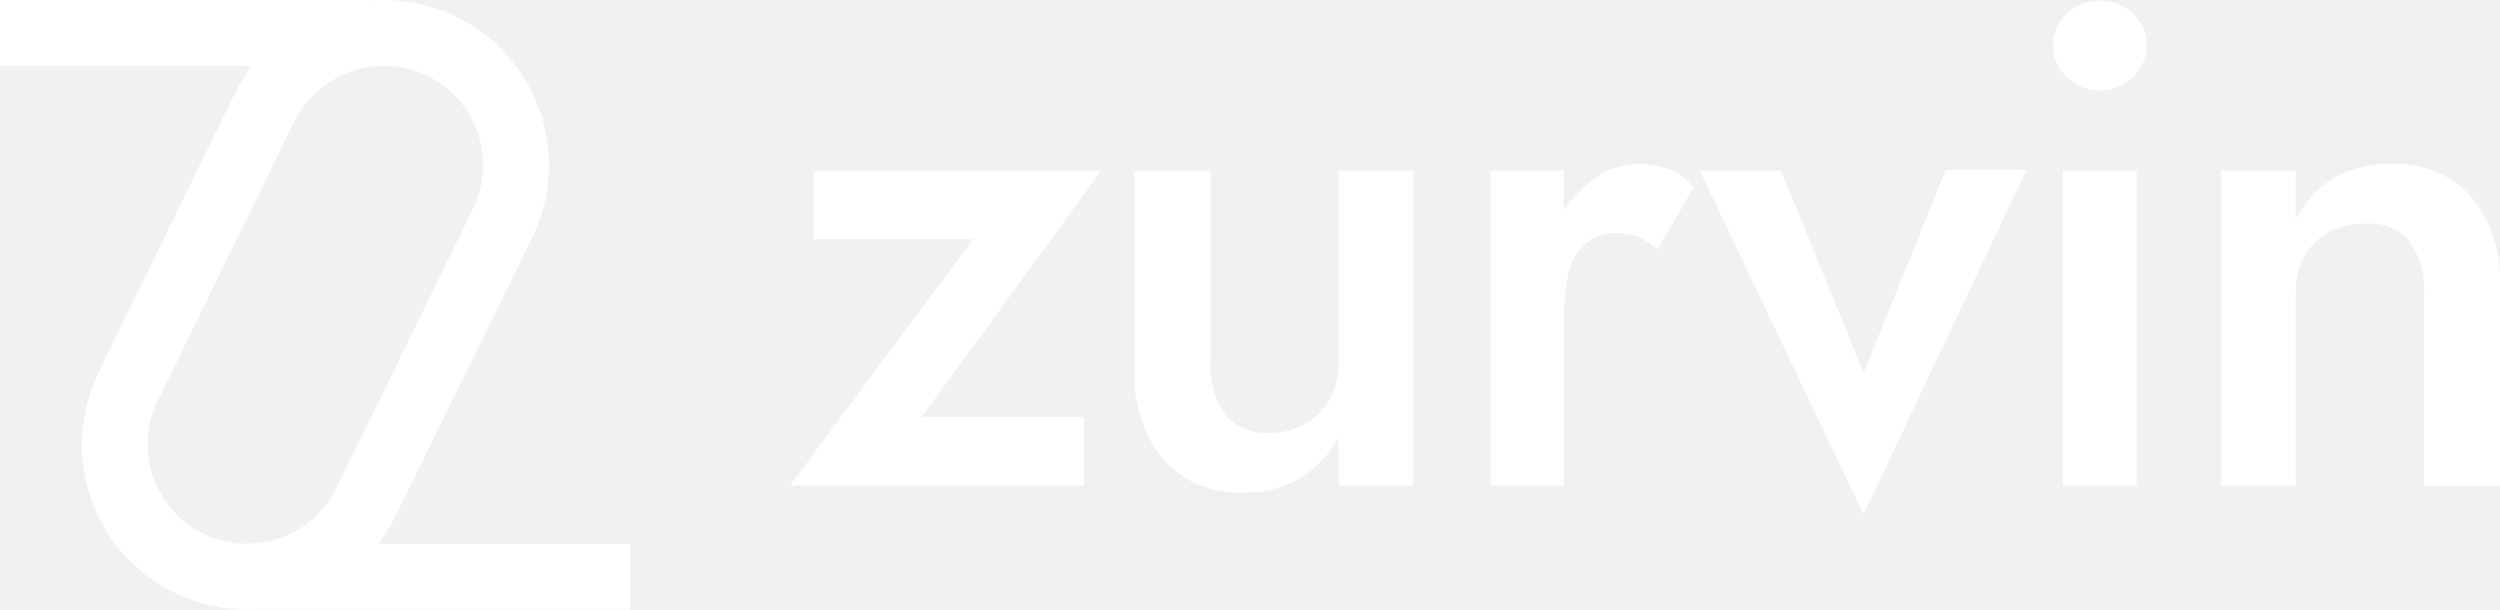
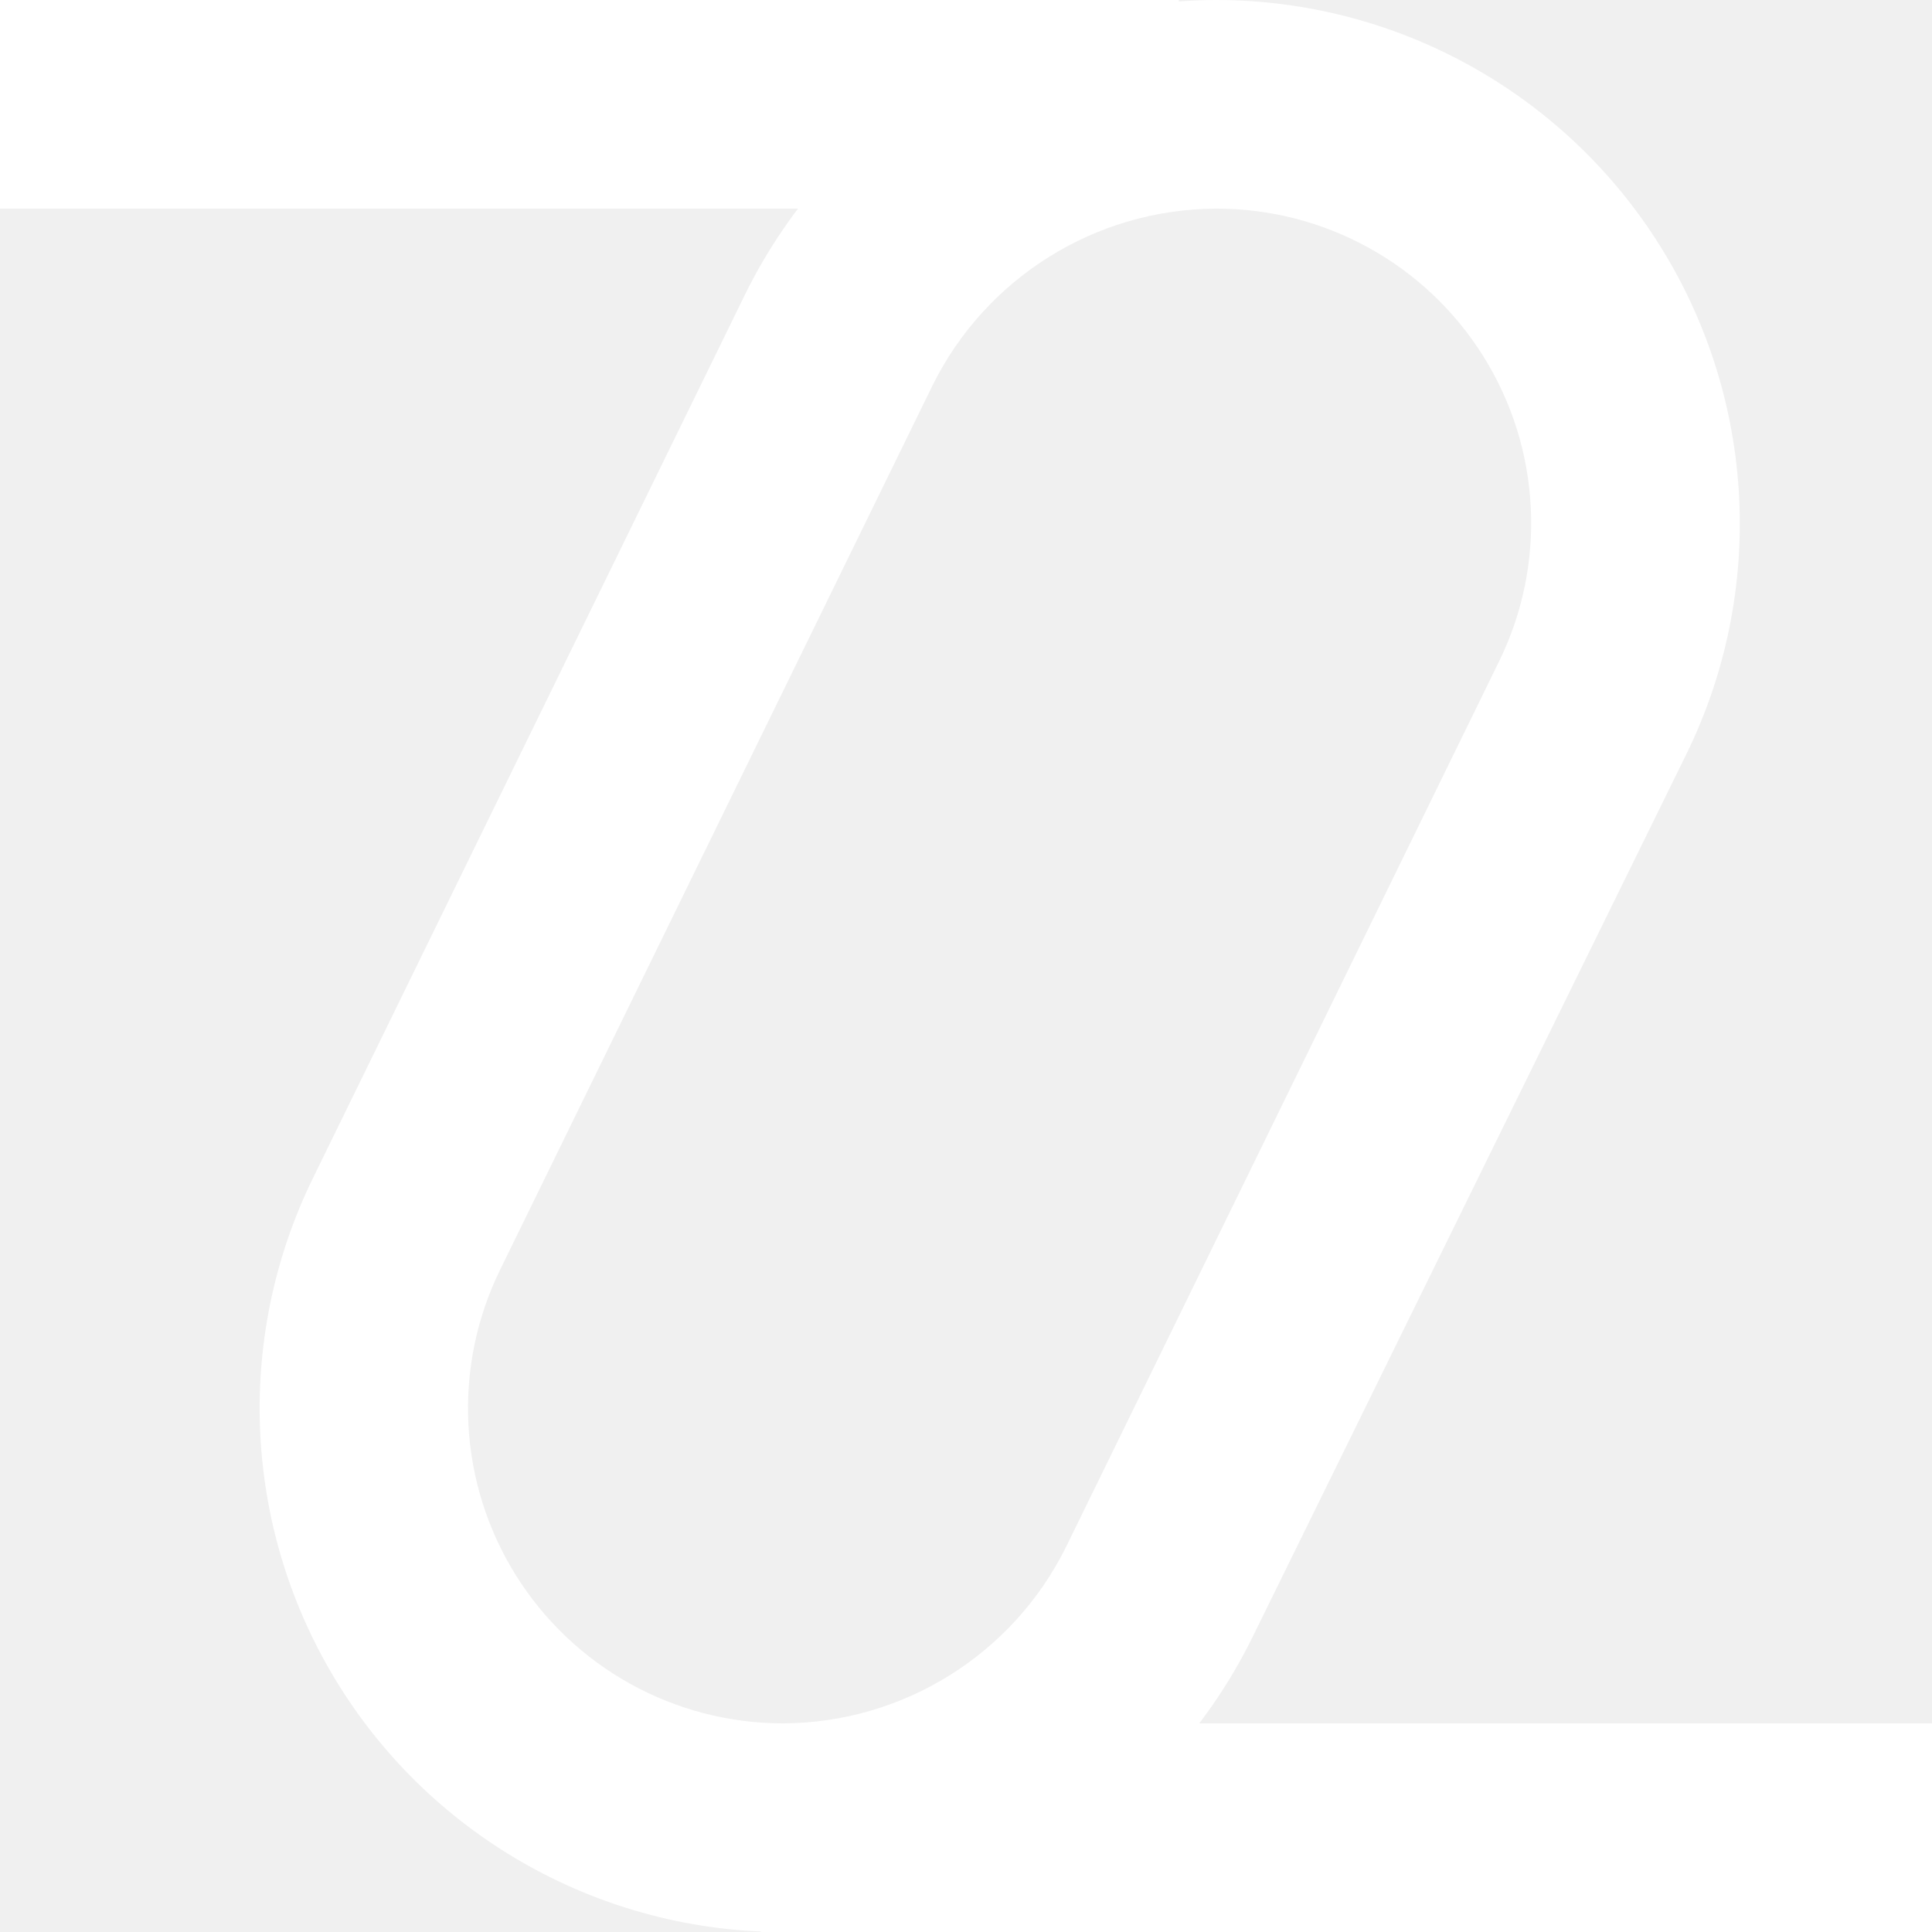
- <svg xmlns="http://www.w3.org/2000/svg" viewBox="0 0 113.92 27.78">
+ <svg xmlns="http://www.w3.org/2000/svg" viewBox="0 0 27.78 27.78">
  <defs>
    <style>.cls-1{fill:#fff;}</style>
  </defs>
  <g id="Layer_2" data-name="Layer 2">
    <g id="Layer_1-2" data-name="Layer 1">
-       <path class="cls-1" d="M37.08,10.9V7.78h13.1L42,19H49.4v3.12H36L44.34,10.9Z" />
-       <path class="cls-1" d="M55.82,18.88a2.39,2.39,0,0,0,2,.85,3.31,3.31,0,0,0,1.65-.41,2.87,2.87,0,0,0,1.12-1.12A3.38,3.38,0,0,0,61,16.51V7.78H64.4V22.13H61V19.91a4.89,4.89,0,0,1-1.76,1.89,4.94,4.94,0,0,1-2.58.64A4.6,4.6,0,0,1,53,20.94a6,6,0,0,1-1.3-4.05V7.78h3.47v8.73A3.75,3.75,0,0,0,55.82,18.88Z" />
-       <path class="cls-1" d="M71.26,22.13H67.92V7.78h3.34Zm3.41-11.32a2.48,2.48,0,0,0-1-.19,2.13,2.13,0,0,0-1.38.44,2.46,2.46,0,0,0-.76,1.2,6,6,0,0,0-.23,1.79l-1.13-.65a7,7,0,0,1,.64-3,6,6,0,0,1,1.66-2.13,3.34,3.34,0,0,1,2.1-.79A4.2,4.2,0,0,1,76,7.69a2.86,2.86,0,0,1,1.18.84l-1.65,2.84A3.4,3.4,0,0,0,74.67,10.81Z" />
-       <path class="cls-1" d="M81.17,7.78,84.92,17l3.74-9.26h3.68L84.92,23.44,77.46,7.78Z" />
-       <path class="cls-1" d="M94.19.61a2.21,2.21,0,0,1,3,0,1.92,1.92,0,0,1,.63,1.47,2,2,0,0,1-.63,1.45,2.19,2.19,0,0,1-3,0,2,2,0,0,1-.64-1.45A1.93,1.93,0,0,1,94.19.61Zm3.17,7.17V22.13H94V7.78Z" />
-       <path class="cls-1" d="M109.8,11a2.42,2.42,0,0,0-2-.81,3.47,3.47,0,0,0-1.68.39A2.69,2.69,0,0,0,105,11.7a3.55,3.55,0,0,0-.39,1.7v8.73h-3.4V7.78h3.4V10a4.7,4.7,0,0,1,1.77-1.91,5,5,0,0,1,2.54-.62A4.62,4.62,0,0,1,112.64,9a6,6,0,0,1,1.28,4v9.14h-3.46V13.4A3.78,3.78,0,0,0,109.8,11Z" />
      <path class="cls-1" d="M11.26,27.78A7.53,7.53,0,0,1,4.5,16.94L10.72,4.22A7.58,7.58,0,0,1,17.48,0a7.53,7.53,0,0,1,6.77,10.84L18,23.56A7.59,7.59,0,0,1,11.26,27.78ZM17.48,3a4.57,4.57,0,0,0-4.07,2.54L7.19,18.26a4.53,4.53,0,0,0,4.07,6.52,4.56,4.56,0,0,0,4.07-2.54L21.55,9.52A4.52,4.52,0,0,0,17.48,3Z" />
      <rect class="cls-1" width="16.95" height="3" />
      <rect class="cls-1" x="10.94" y="24.78" width="17.77" height="3" />
    </g>
  </g>
</svg>
